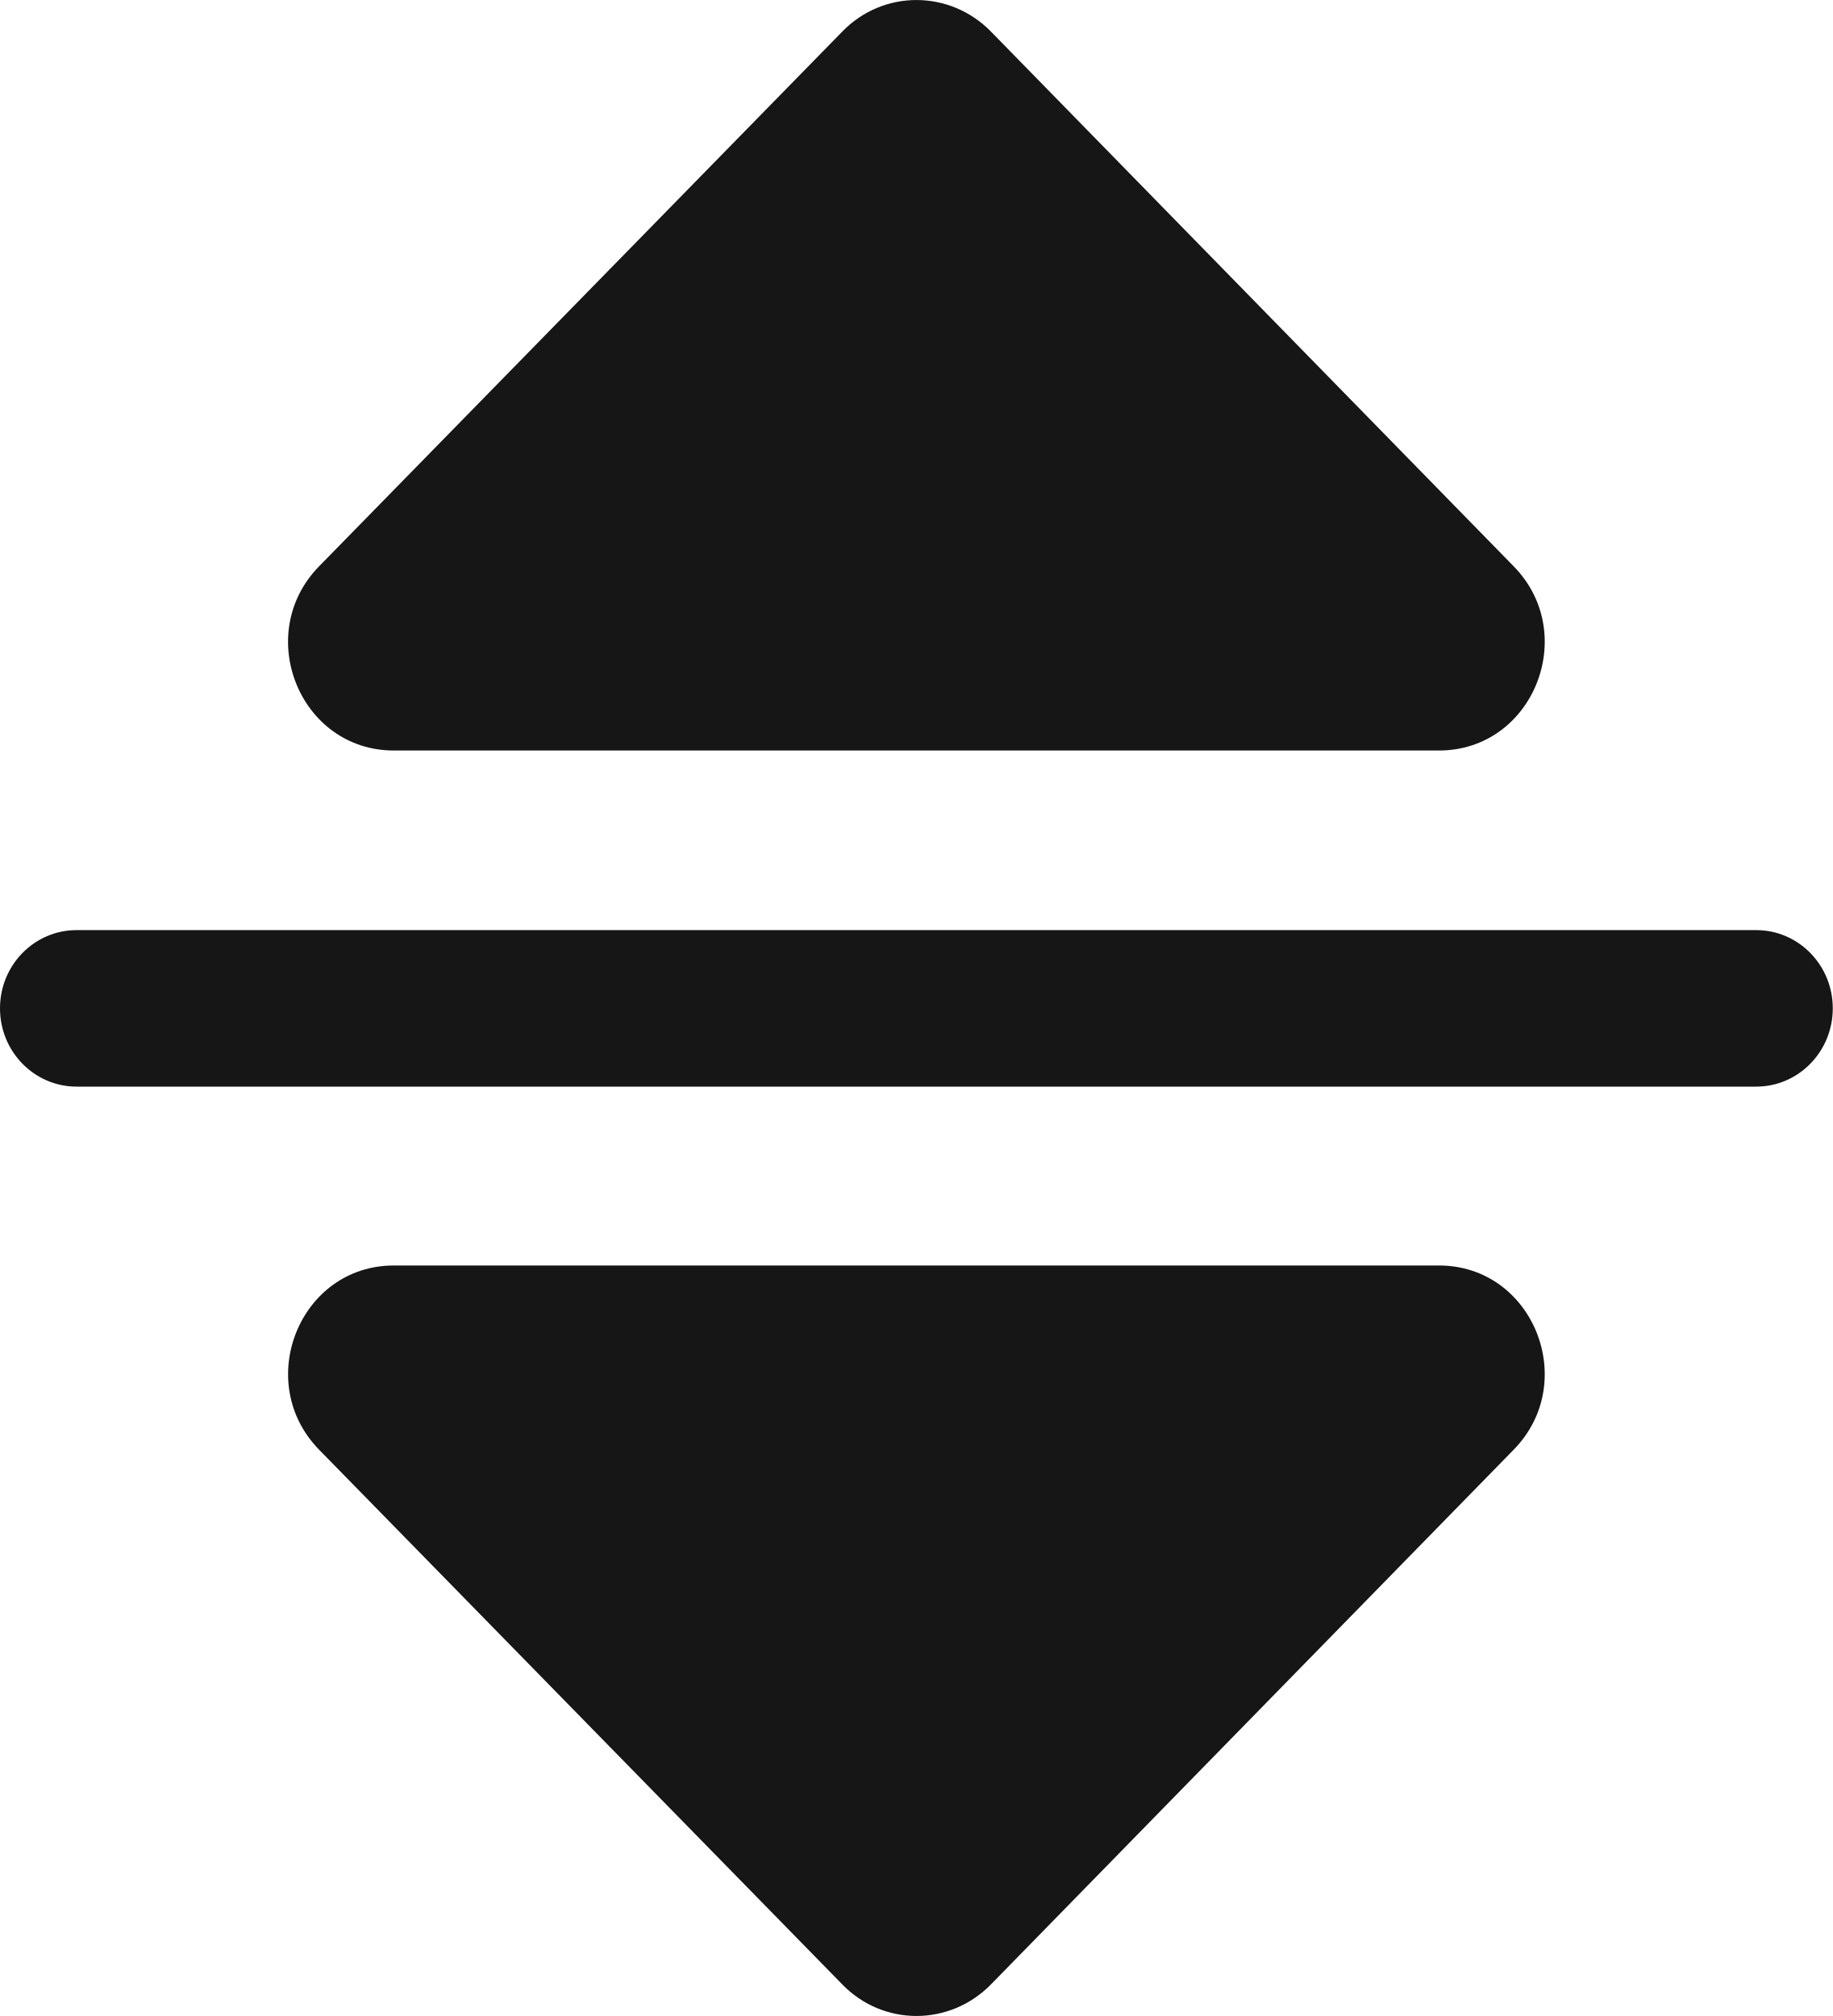
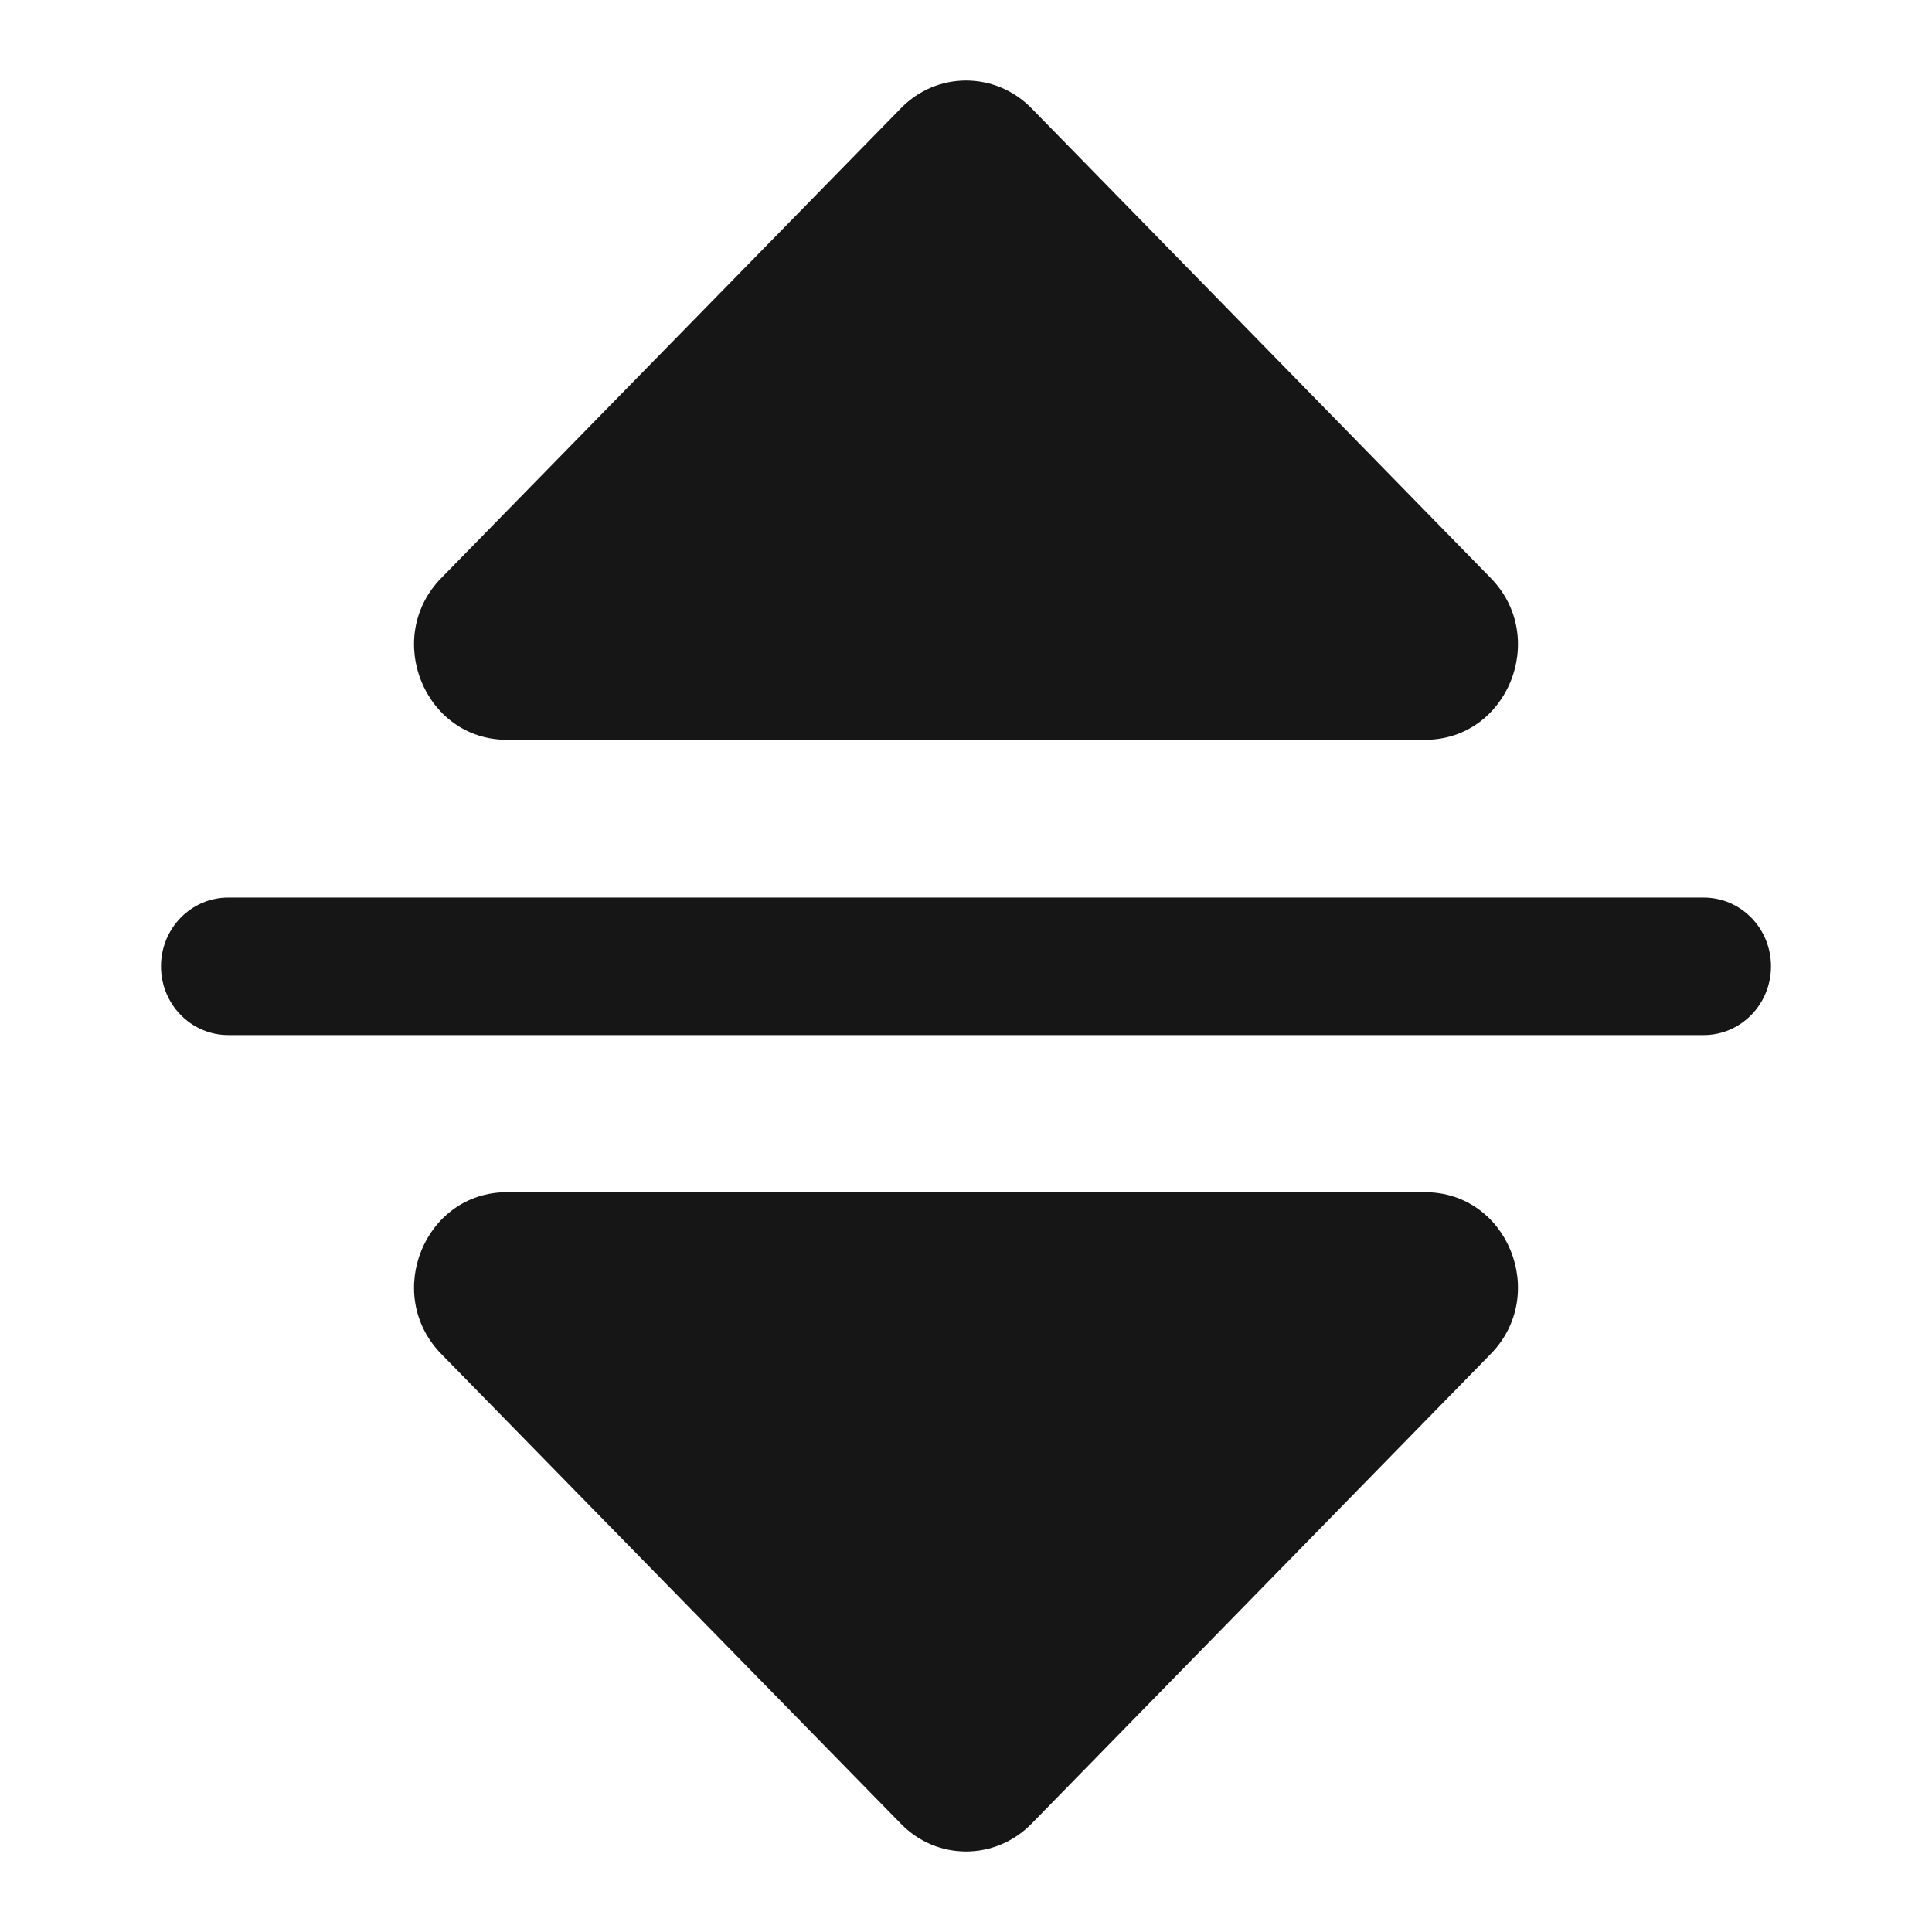
- <svg xmlns="http://www.w3.org/2000/svg" width="20" height="22" viewBox="0 0 20 22" fill="none">
-   <path fill-rule="evenodd" clip-rule="evenodd" d="M16.518 6.18L10.815 0.346C10.364 -0.115 9.636 -0.115 9.19 0.346L3.482 6.18C2.758 6.92 3.271 8.19 4.297 8.19H15.703C16.729 8.19 17.242 6.92 16.518 6.18ZM16.518 15.82L10.815 21.654C10.364 22.115 9.636 22.115 9.19 21.654L3.482 15.82C2.759 15.08 3.271 13.81 4.297 13.81H15.703C16.729 13.81 17.242 15.08 16.518 15.82ZM0 11.004C0 10.532 0.374 10.15 0.836 10.15H19.164C19.626 10.15 20 10.532 20 11.004C20 11.476 19.626 11.858 19.164 11.858H0.836C0.374 11.858 0 11.476 0 11.004Z" fill="#161616" />
+ <svg xmlns="http://www.w3.org/2000/svg" width="24" height="24" viewBox="0 0 24 24" fill="none">
+   <path fill-rule="evenodd" clip-rule="evenodd" d="M18.518 7.18L12.815 1.346C12.364 0.885 11.636 0.885 11.19 1.346L5.482 7.18C4.758 7.92 5.271 9.19 6.297 9.19H17.703C18.729 9.19 19.242 7.92 18.518 7.18ZM18.518 16.82L12.815 22.654C12.364 23.115 11.636 23.115 11.19 22.654L5.482 16.82C4.758 16.08 5.271 14.81 6.297 14.81H17.703C18.729 14.81 19.242 16.08 18.518 16.82ZM2 12.004C2 11.532 2.374 11.15 2.836 11.15H21.164C21.626 11.15 22 11.532 22 12.004C22 12.476 21.626 12.858 21.164 12.858H2.836C2.374 12.858 2 12.476 2 12.004Z" fill="#161616" />
</svg>
